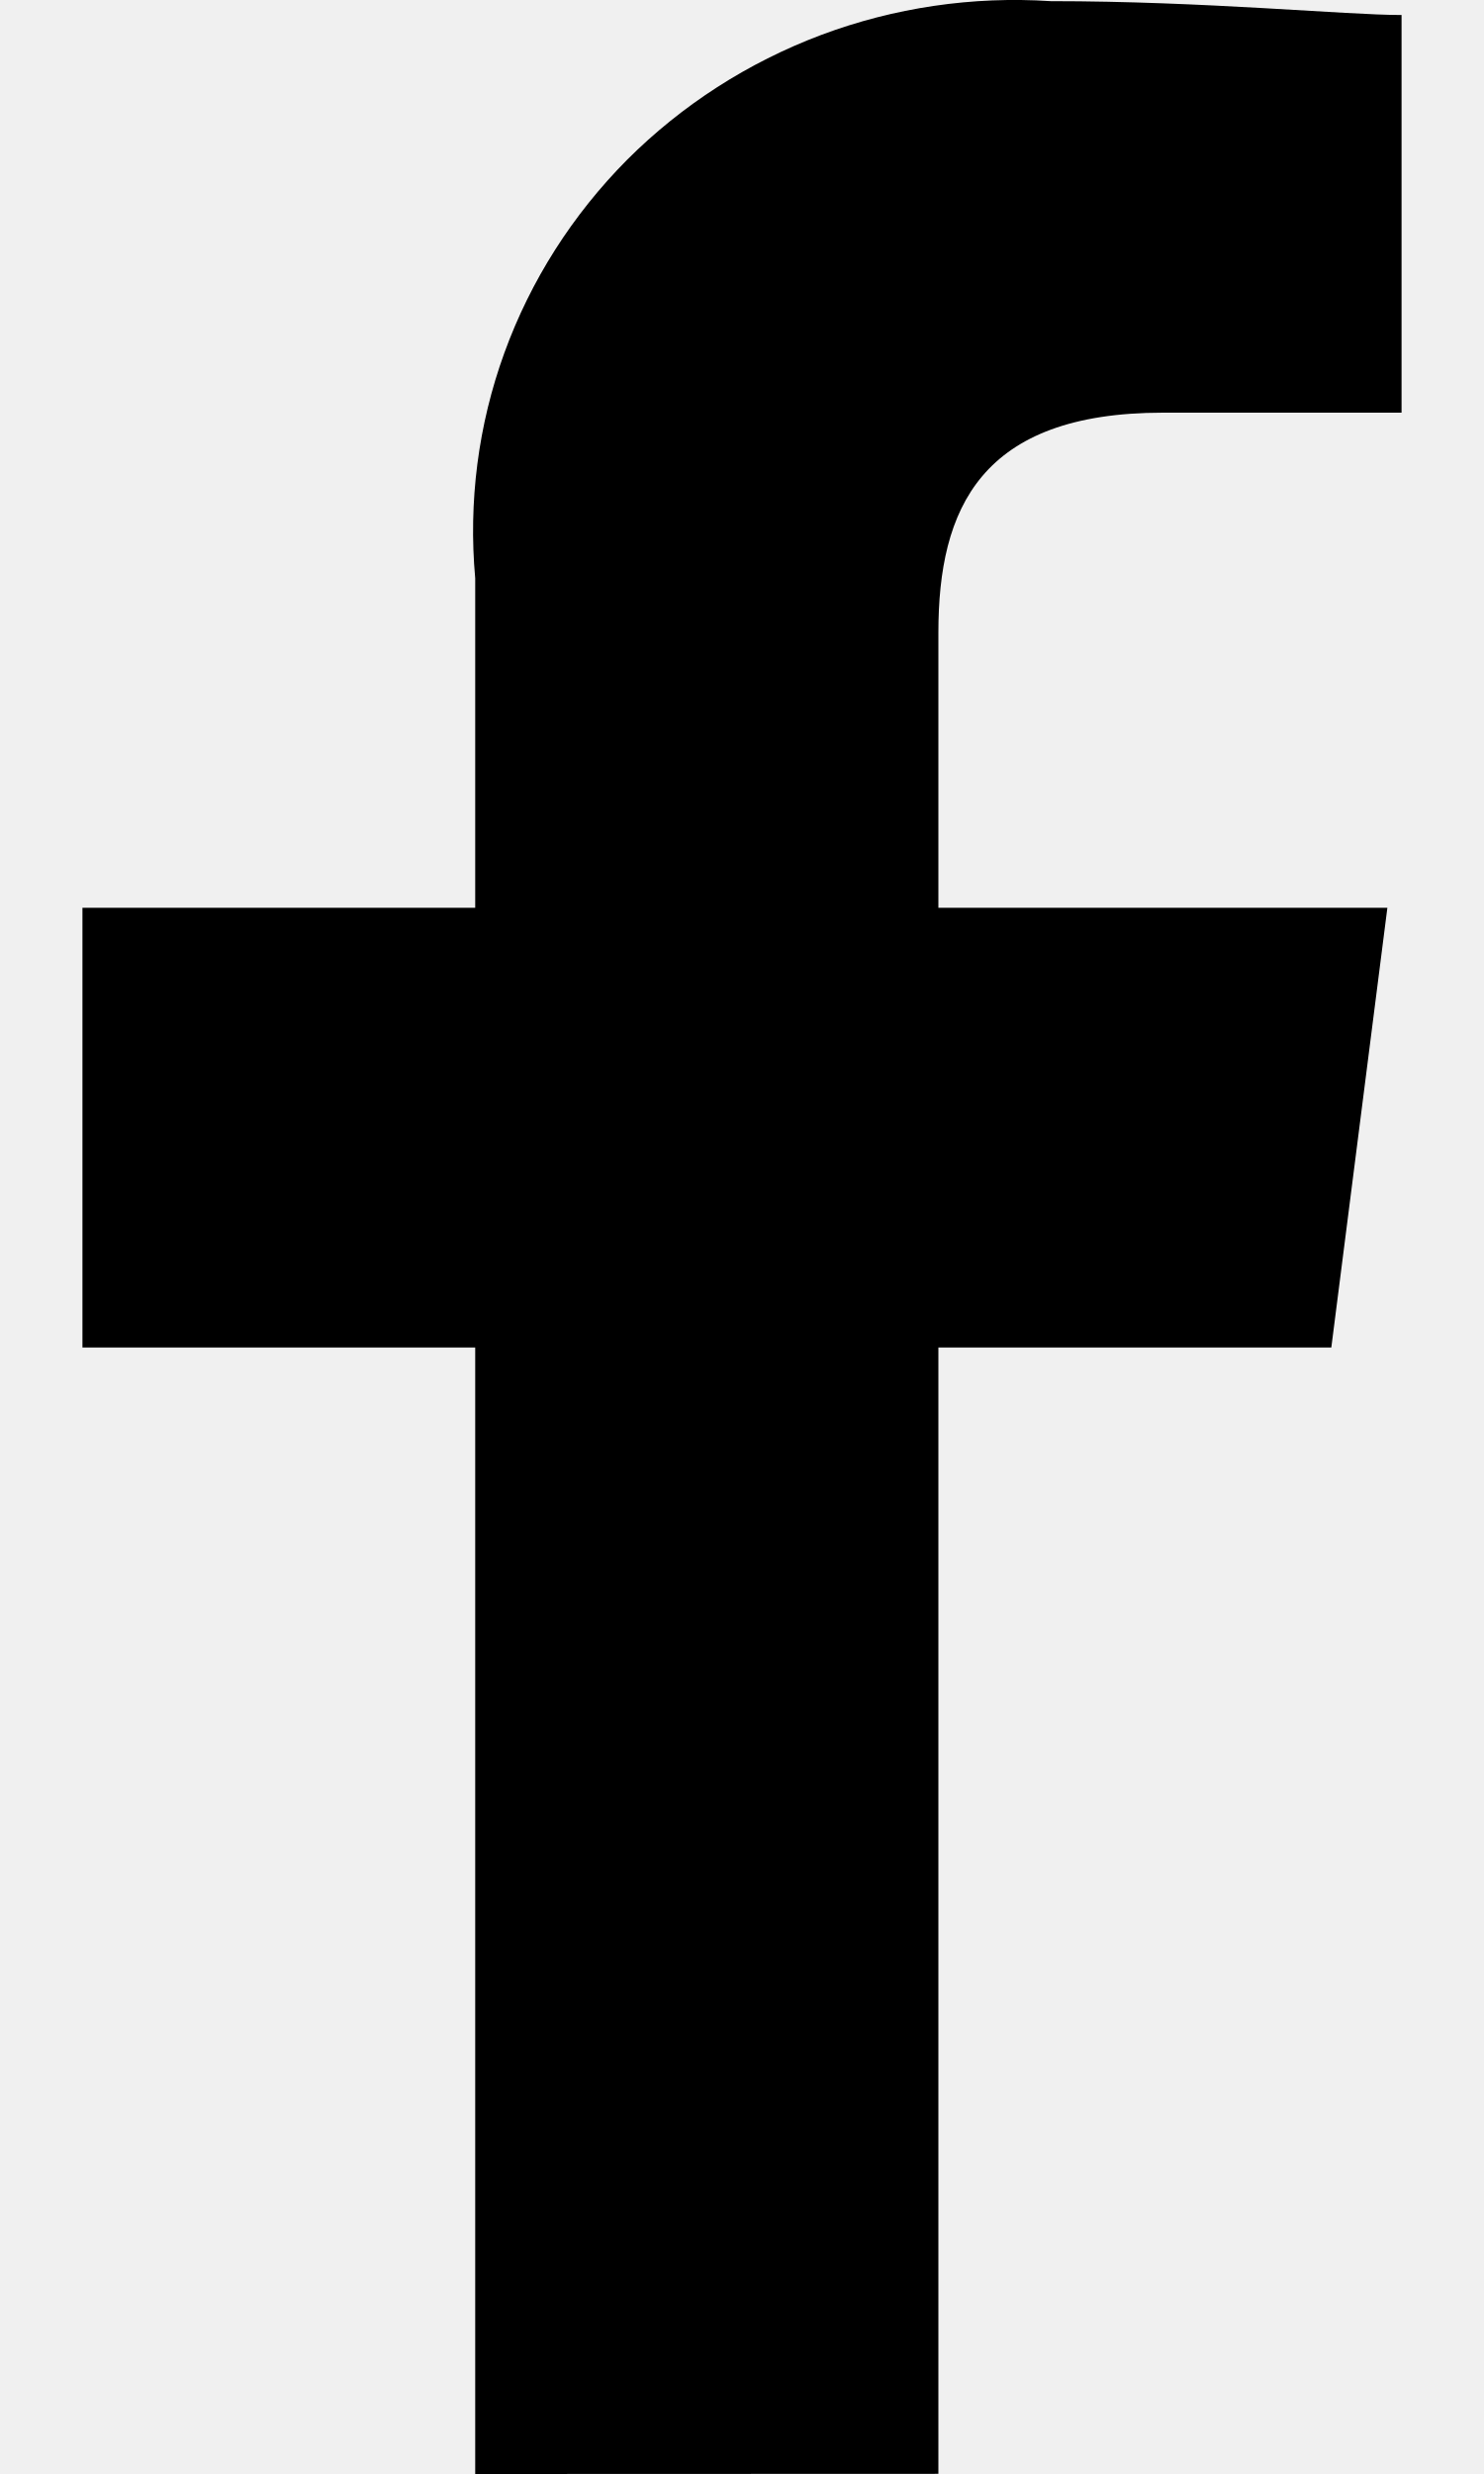
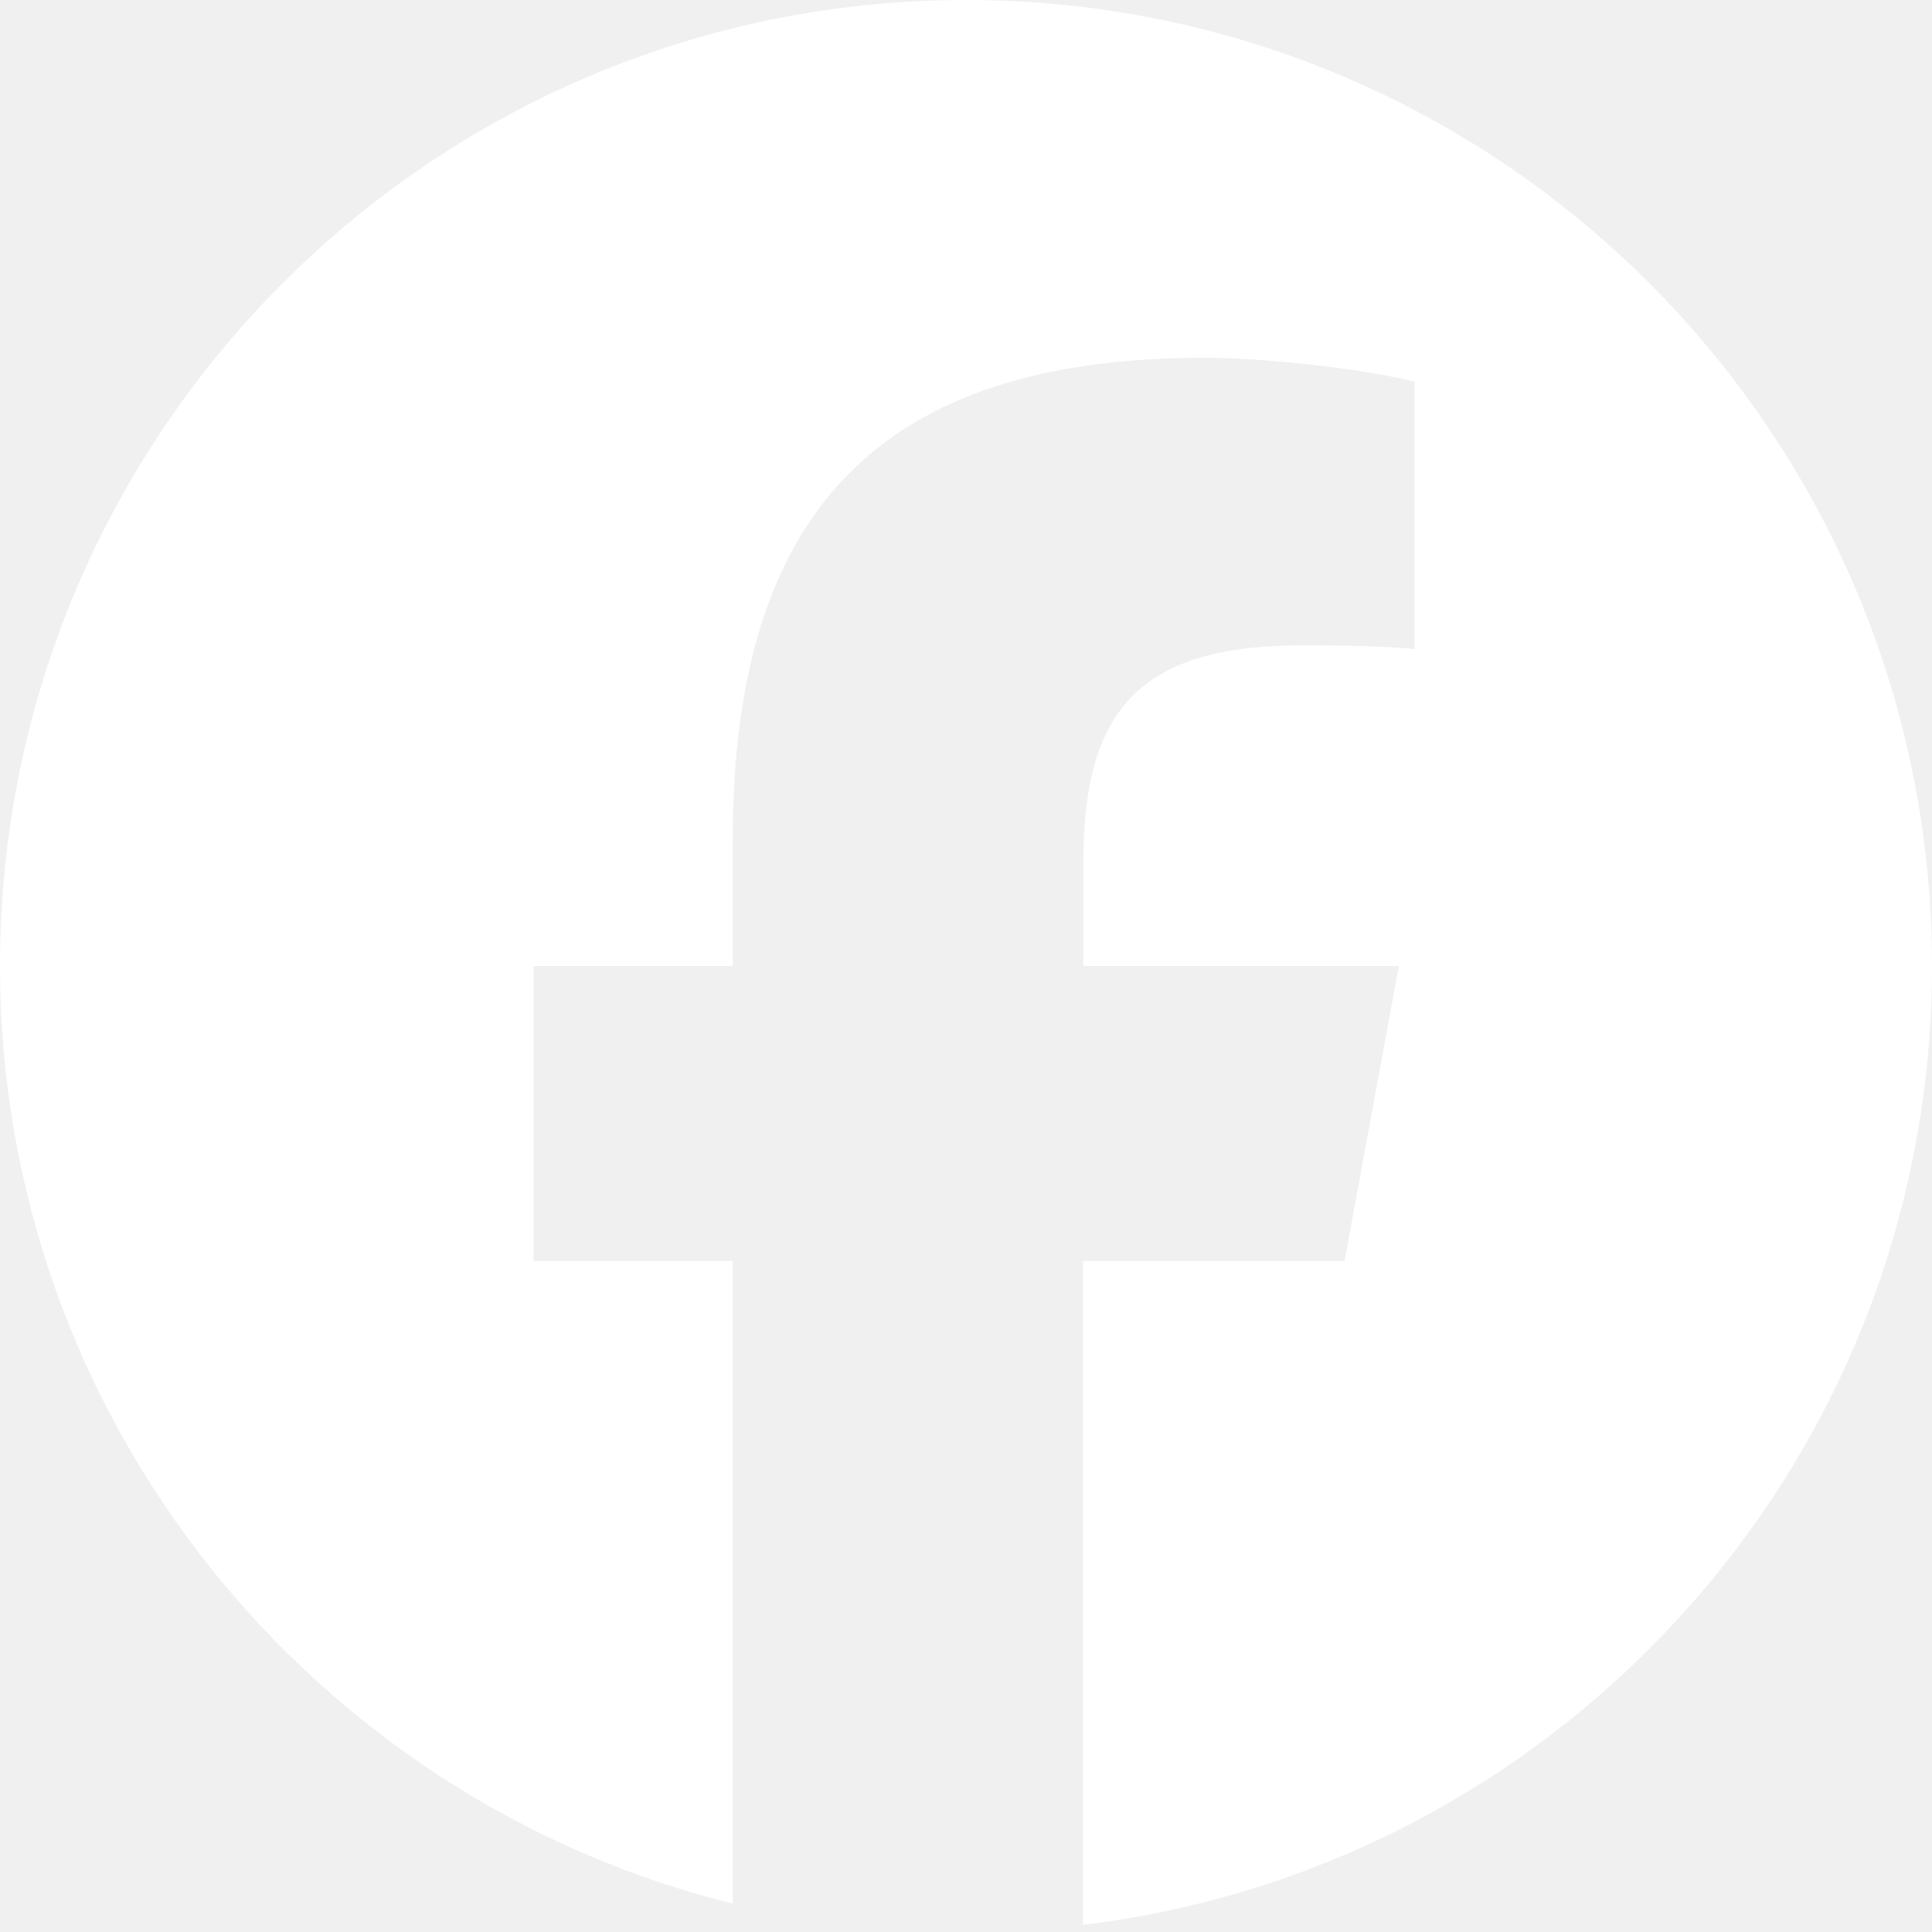
- <svg xmlns="http://www.w3.org/2000/svg" width="9" height="15" viewBox="0 0 9 15" fill="none">
-   <path fill-rule="evenodd" clip-rule="evenodd" d="M5.691 14.999V8.17H8.074L8.414 5.504H5.691V3.835C5.691 3.085 5.946 2.502 7.053 2.502H8.5V0.091C8.159 0.091 7.305 0.007 6.372 0.007C5.898 -0.024 5.423 0.046 4.98 0.212C4.536 0.379 4.135 0.637 3.803 0.969C3.472 1.302 3.218 1.701 3.059 2.139C2.9 2.576 2.84 3.043 2.882 3.506V5.504H0.5V8.17H2.882V15L5.691 14.999Z" fill="black" />
+ <svg xmlns="http://www.w3.org/2000/svg" width="24" height="24" viewBox="0 0 24 24" fill="none">
+   <path d="M24 12C24 5.372 18.628 0 12 0C5.372 0 0 5.372 0 12C0 17.625 3.877 22.35 9.103 23.648V15.666H6.628V12H9.103V10.42C9.103 6.338 10.95 4.444 14.963 4.444C15.722 4.444 17.034 4.594 17.573 4.744V8.062C17.292 8.034 16.8 8.016 16.186 8.016C14.217 8.016 13.458 8.761 13.458 10.697V12H17.377L16.702 15.666H13.453V23.911C19.397 23.194 24 18.136 24 12Z" fill="white" />
</svg>
